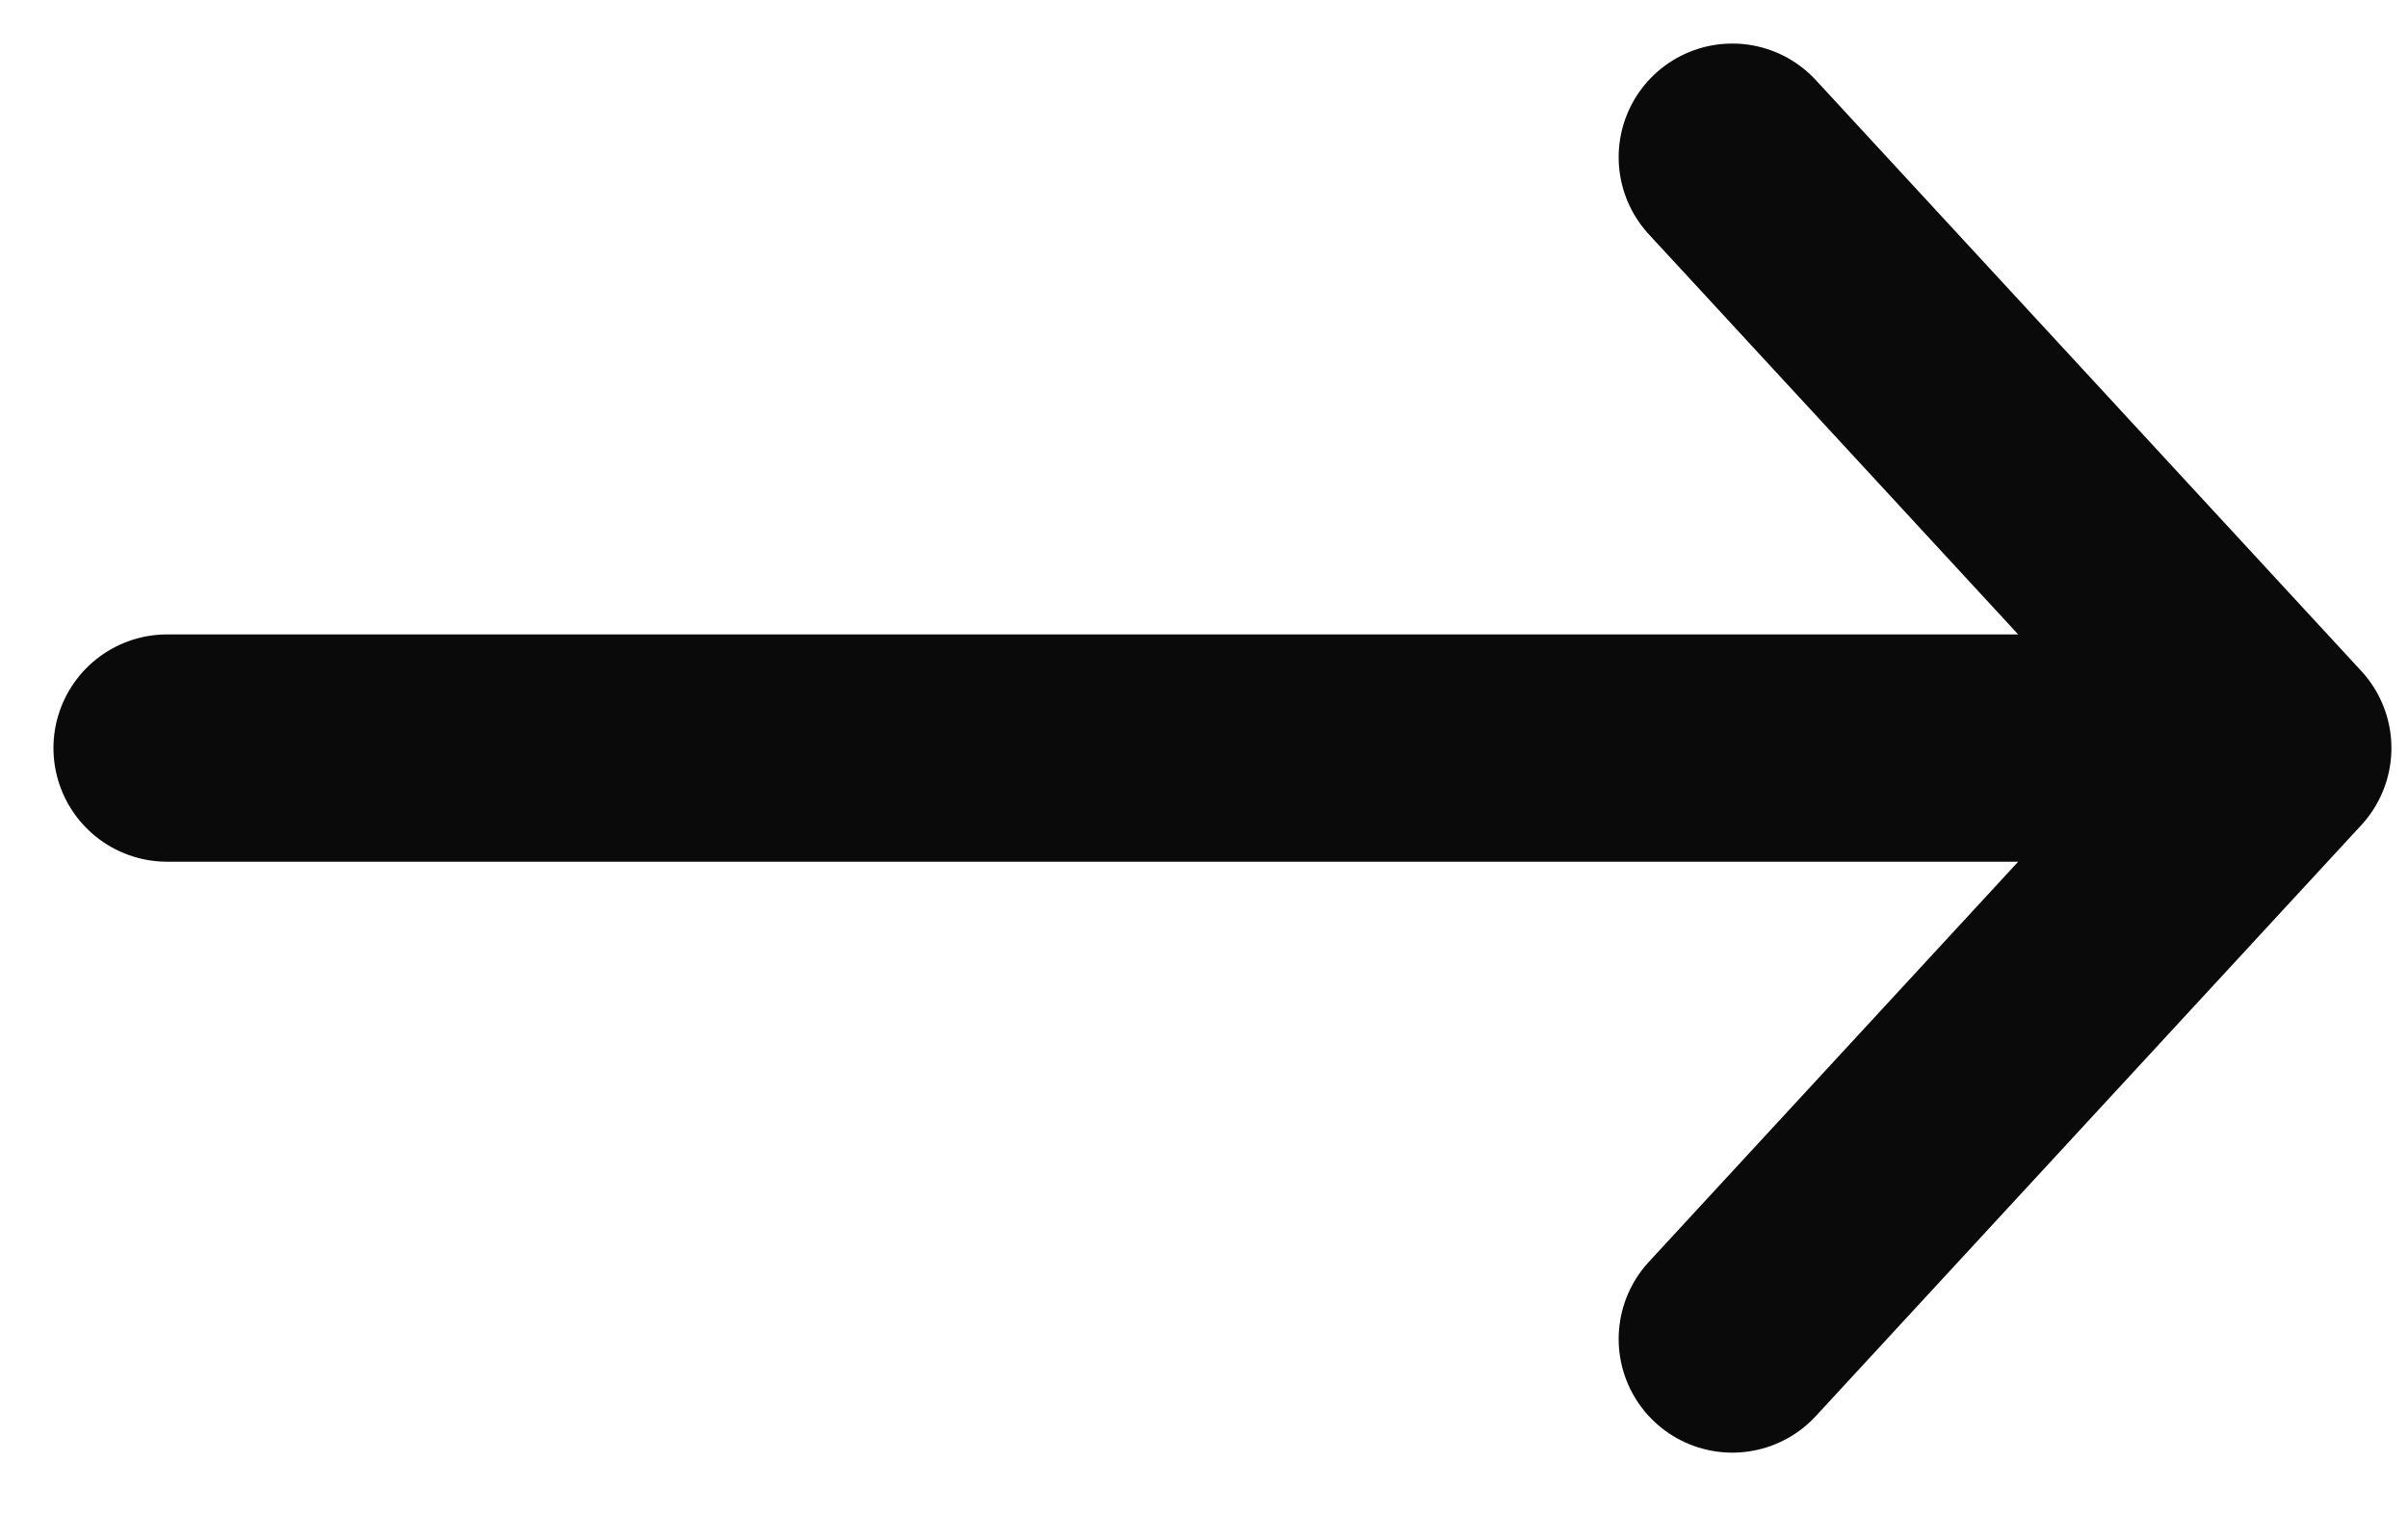
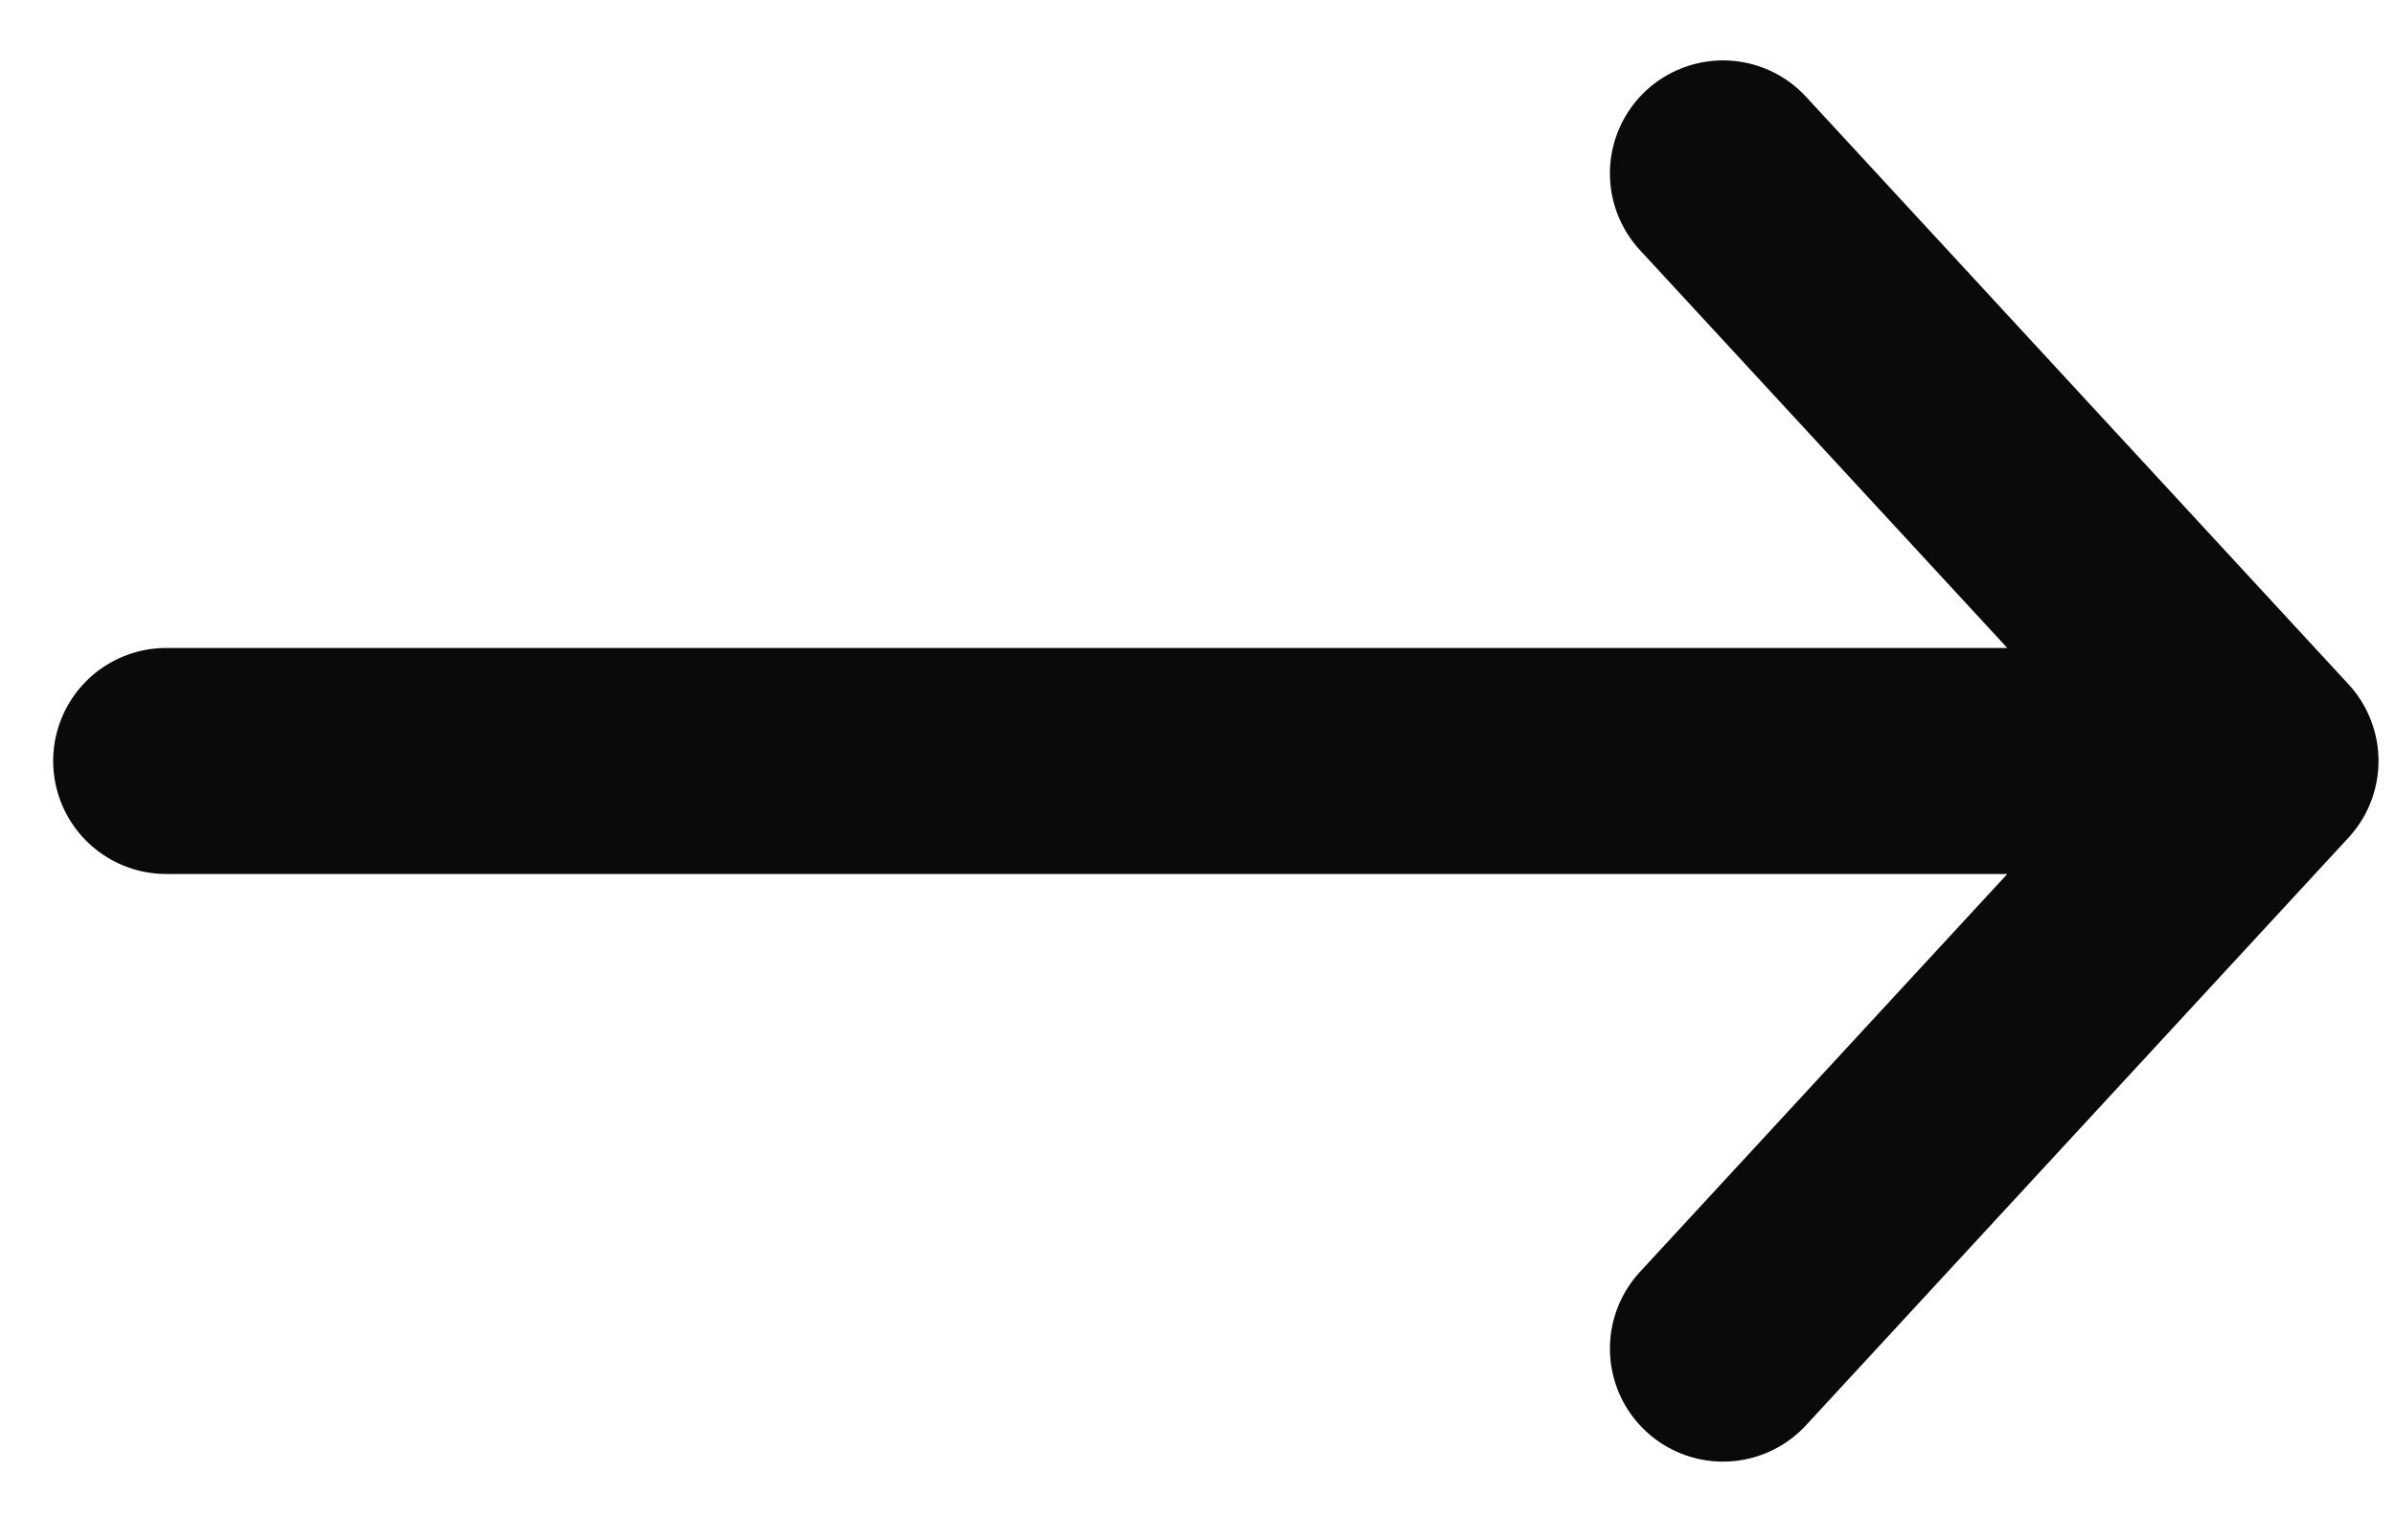
- <svg xmlns="http://www.w3.org/2000/svg" width="35" height="22" viewBox="0 0 35 22" fill="none">
+ <svg xmlns="http://www.w3.org/2000/svg" width="28" height="18" viewBox="0 0 35 22" fill="none">
  <path d="M25.179 2.285L33.107 10.874M33.107 10.874L25.179 19.464M33.107 10.874H2.429" stroke="#0A0A0A" stroke-width="3.304" stroke-linecap="round" stroke-linejoin="round" />
</svg>
